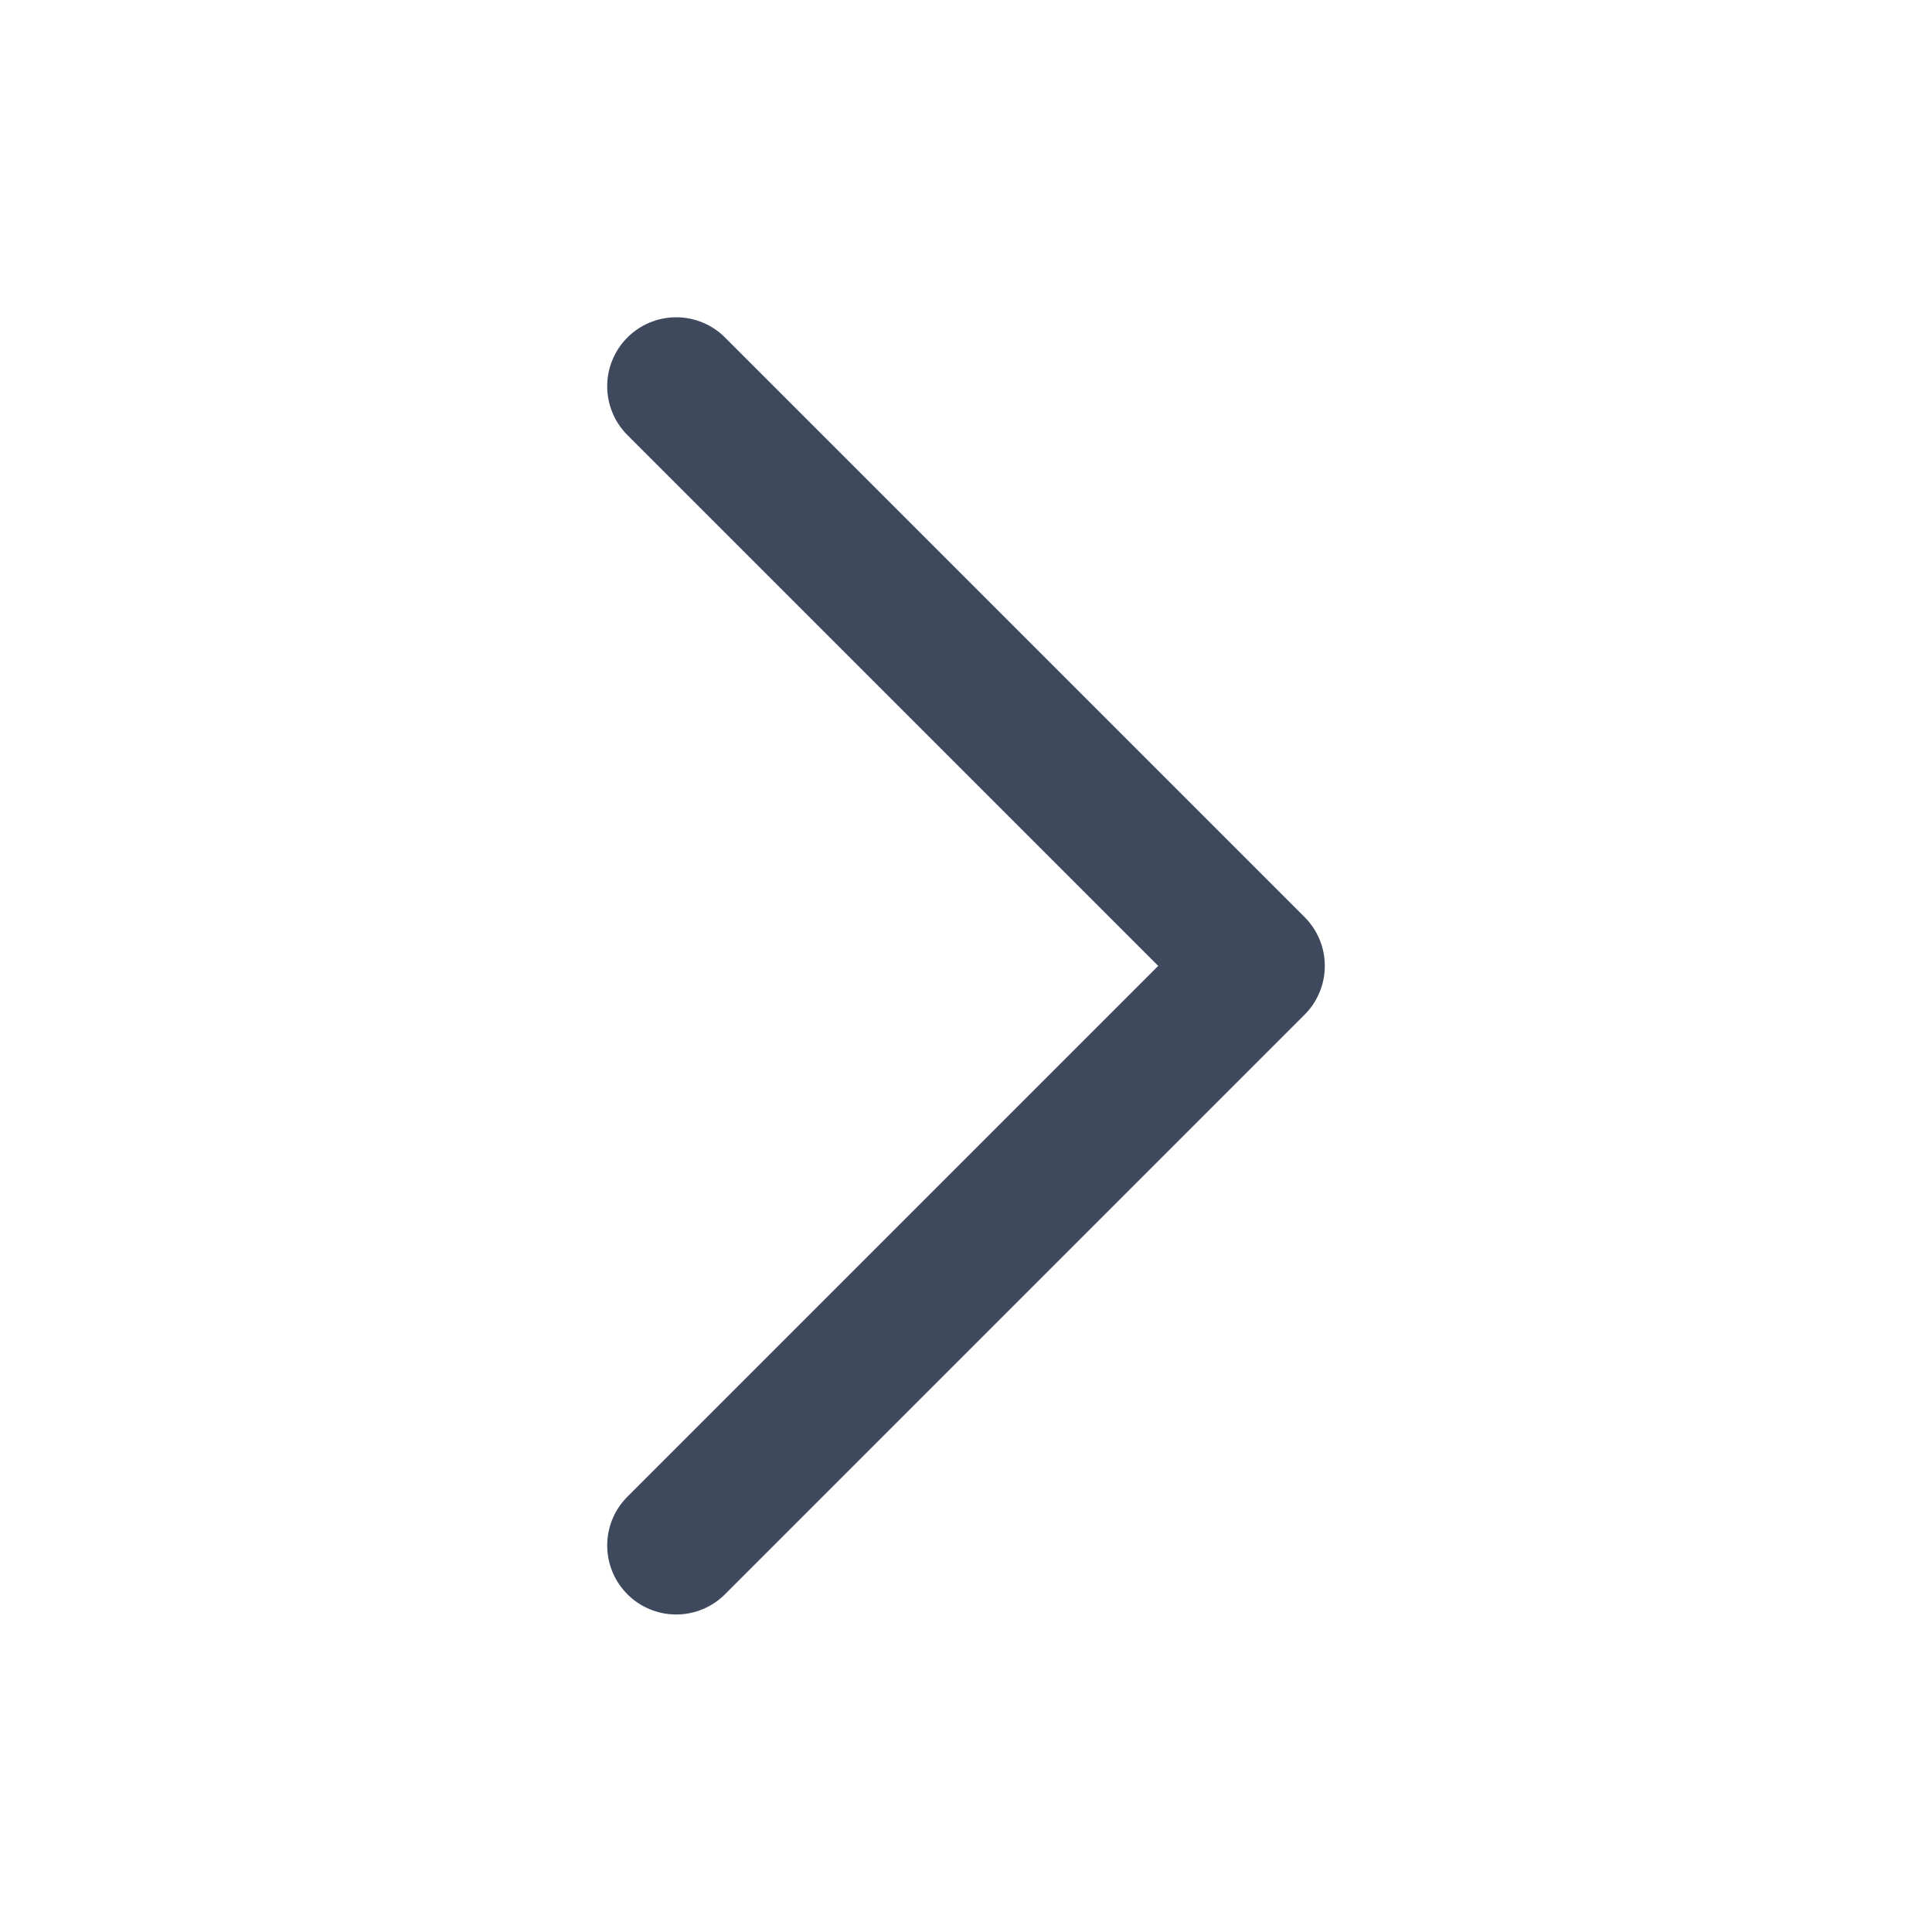
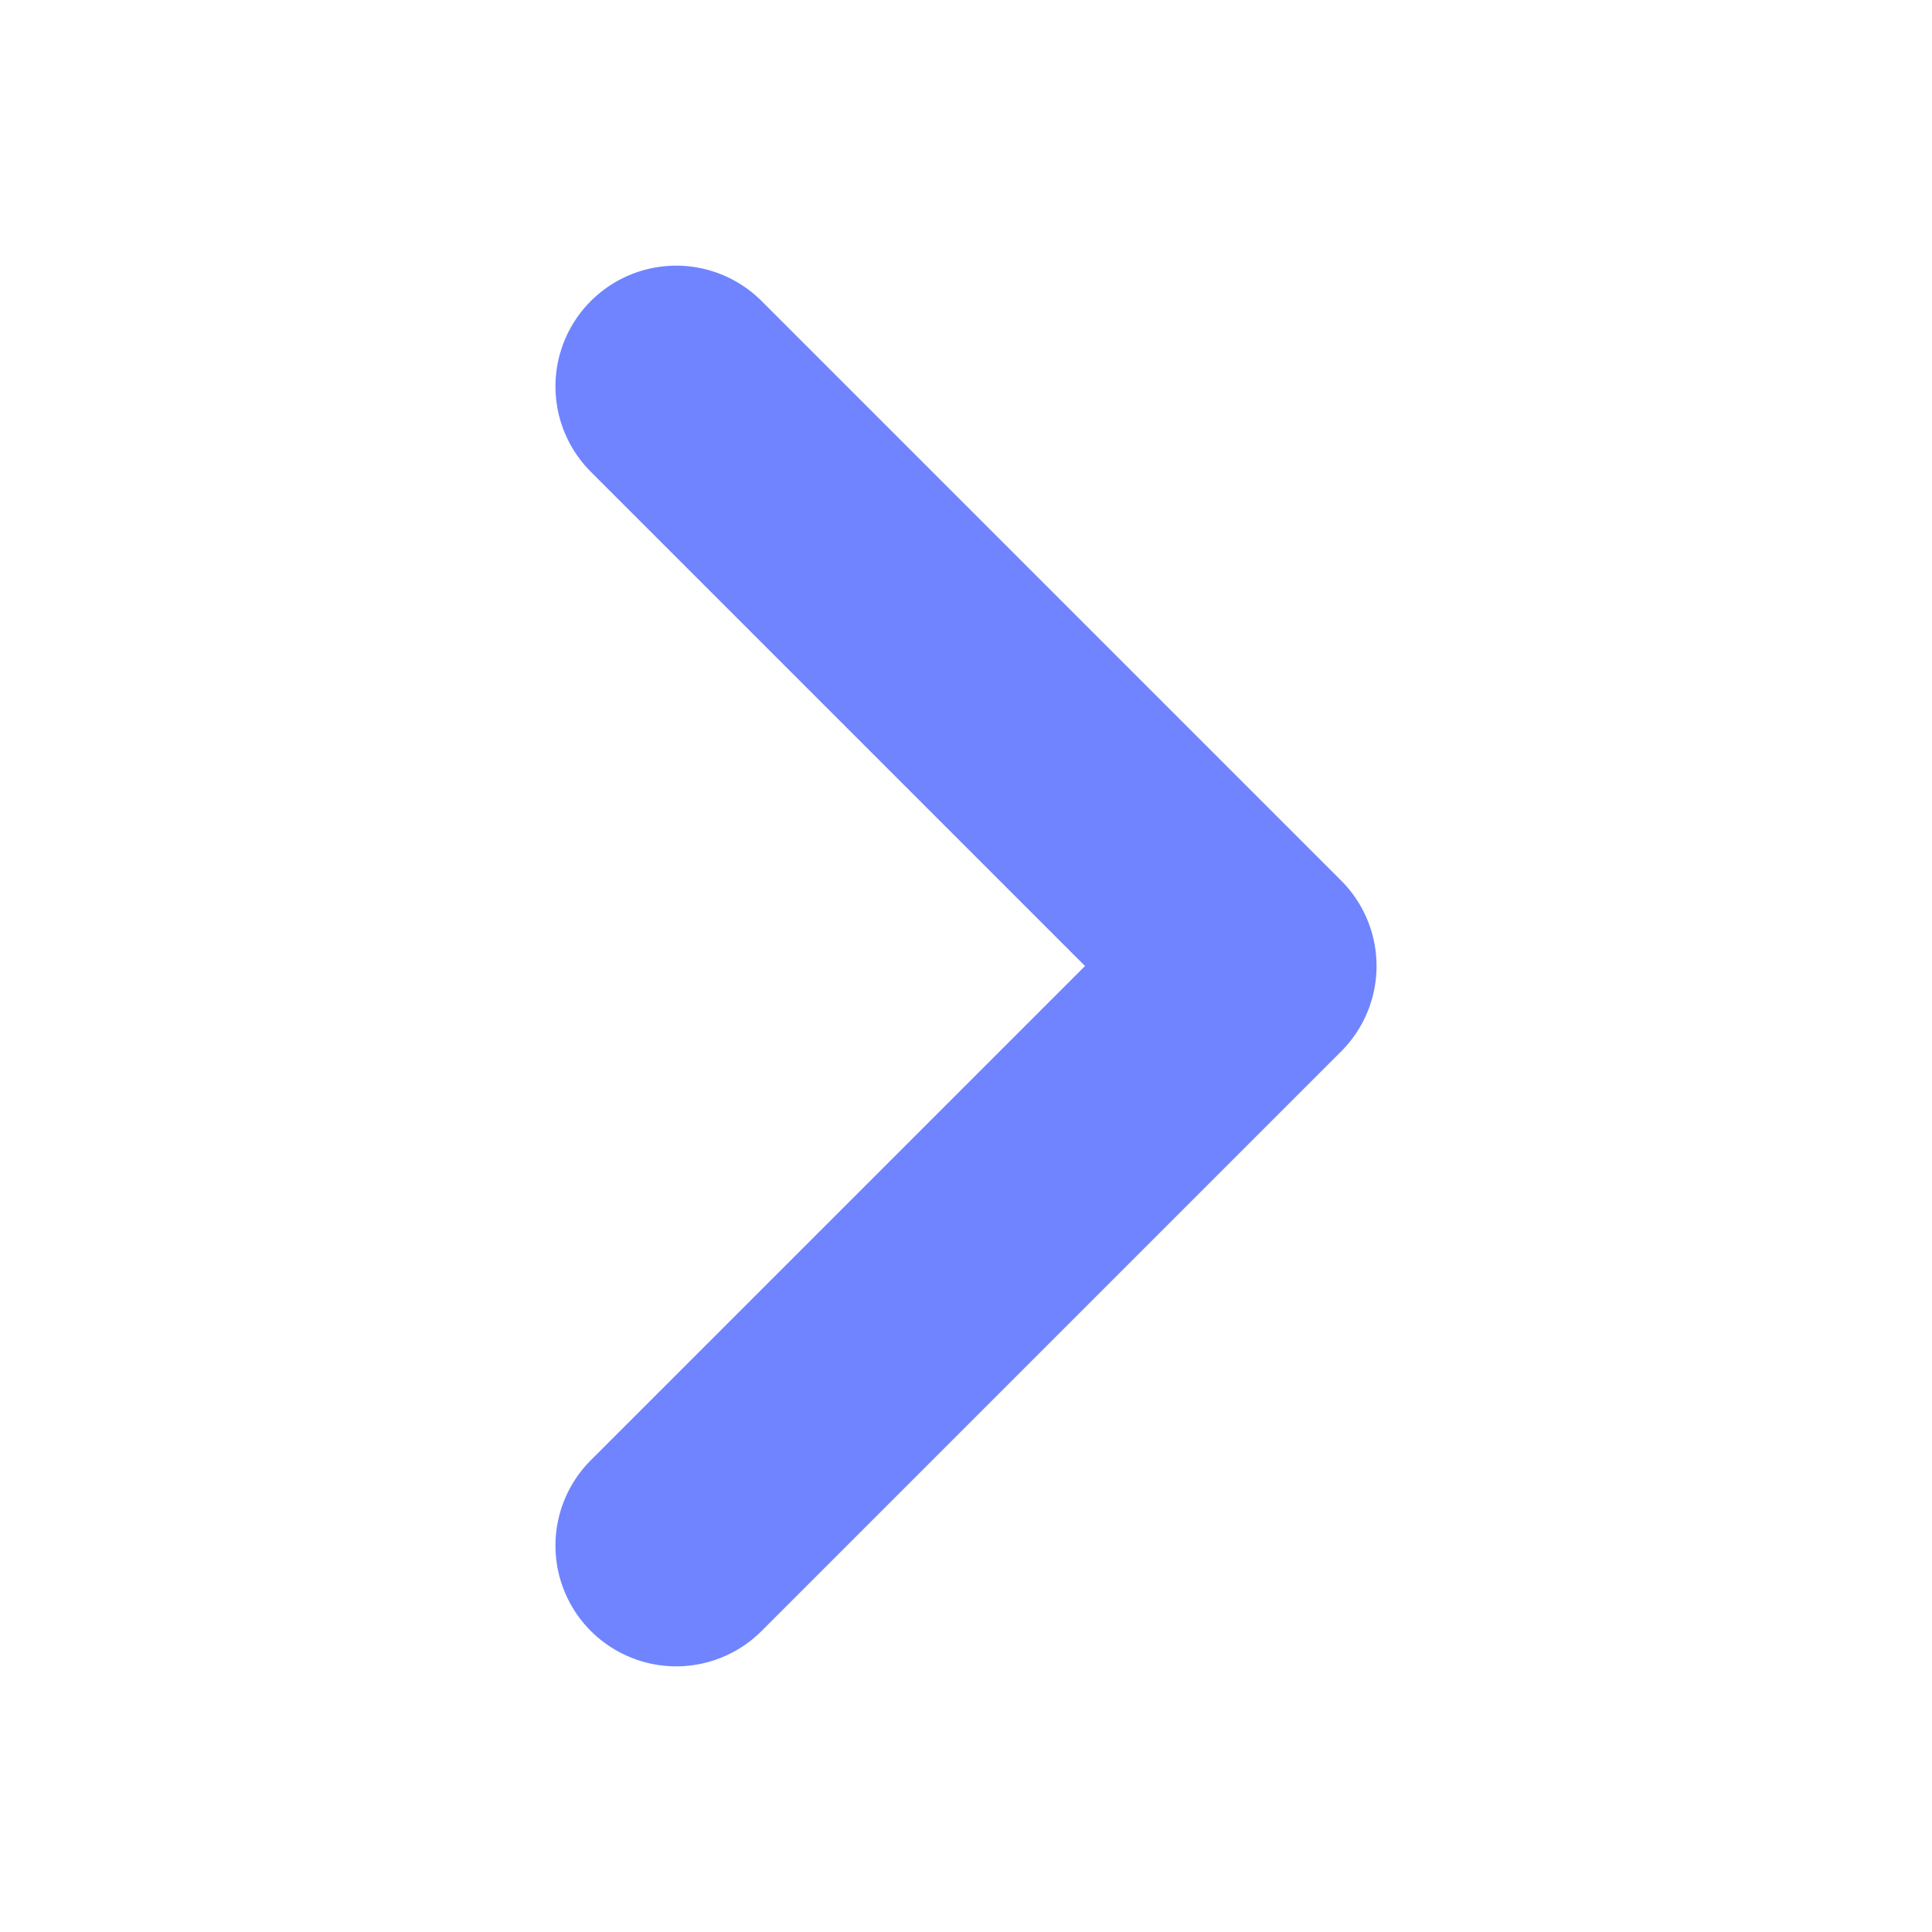
<svg xmlns="http://www.w3.org/2000/svg" width="16" height="16" viewBox="0 0 16 16" fill="none">
-   <path d="M5.6 3.199L10.4 7.999L5.6 12.799" stroke="#3E495E" stroke-width="1.143" stroke-linecap="round" stroke-linejoin="round" />
+   <path d="M5.6 3.2L10.4 8L5.6 12.8" stroke="#7084FF" stroke-width="2" stroke-linecap="round" stroke-linejoin="round" />
</svg>
